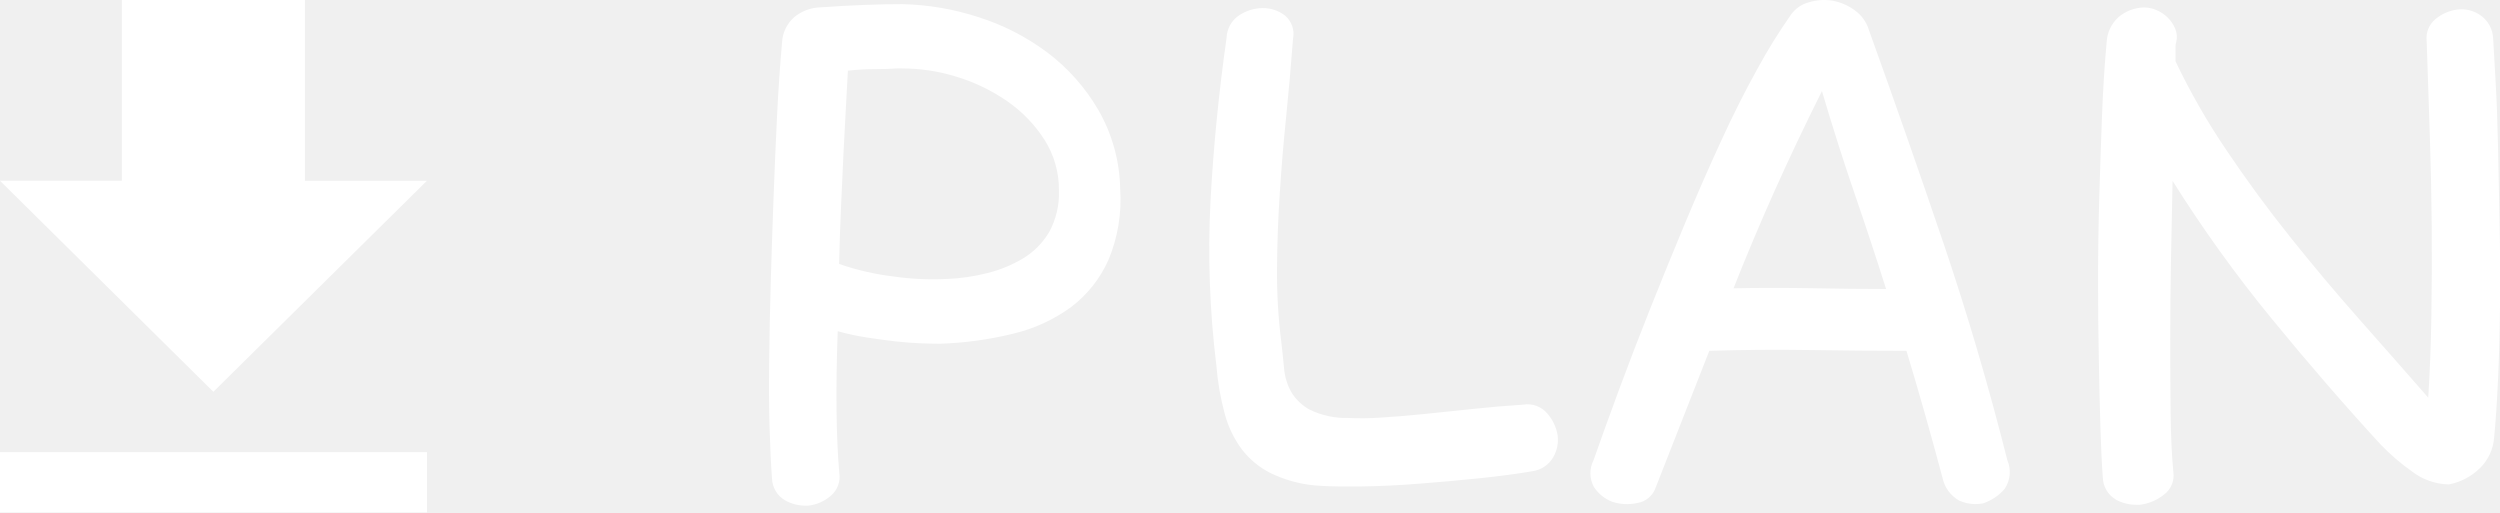
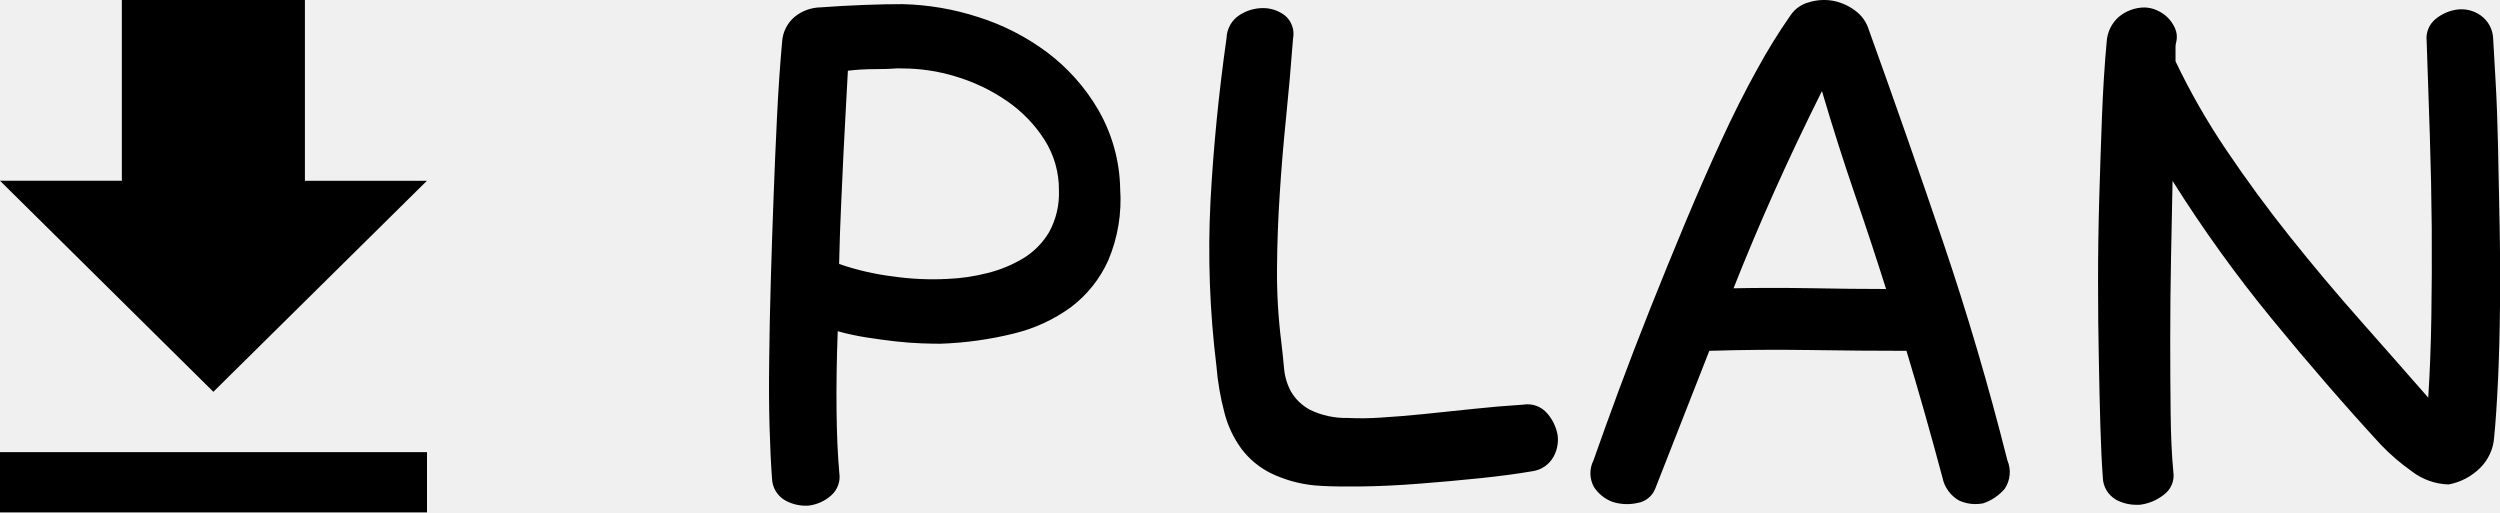
<svg xmlns="http://www.w3.org/2000/svg" width="102.587" height="21.027">
-   <path id="planbtn" data-name="합치기 3" d="M-2034-2375.973v-2.475h17.522v2.475Zm32.209-.5a1.072,1.072,0,0,1-.53-.9q-.064-.835-.1-2.087t-.015-2.76q.015-1.51.064-3.21t.113-3.419q.063-1.719.144-3.372t.209-3.066a1.461,1.461,0,0,1,.5-1.011,1.739,1.739,0,0,1,1.075-.4q.867-.065,1.8-.1t1.572-.032a10.881,10.881,0,0,1,3.1.53,9.512,9.512,0,0,1,2.825,1.445,7.965,7.965,0,0,1,2.1,2.36,6.717,6.717,0,0,1,.9,3.243,6.4,6.4,0,0,1-.482,2.921,4.952,4.952,0,0,1-1.525,1.926,6.6,6.6,0,0,1-2.36,1.092,14.527,14.527,0,0,1-3.018.418c-.193,0-.45-.005-.77-.016s-.675-.038-1.06-.08-.78-.1-1.187-.161a10.535,10.535,0,0,1-1.188-.256q-.065,1.733-.049,3.226t.113,2.584a1.018,1.018,0,0,1-.337.932,1.7,1.7,0,0,1-.948.417q-.054,0-.108,0A1.723,1.723,0,0,1-2001.791-2376.473Zm4.639-17.722c-.278.022-.6.032-.963.032a9.473,9.473,0,0,0-1.092.064q-.031.61-.08,1.477t-.1,1.895q-.047,1.028-.1,2.183t-.08,2.376a10.84,10.84,0,0,0,2.231.514,11.432,11.432,0,0,0,2.2.1,7.886,7.886,0,0,0,1.653-.241,5.361,5.361,0,0,0,1.477-.609,3.1,3.1,0,0,0,1.059-1.076,3.287,3.287,0,0,0,.4-1.7,3.8,3.8,0,0,0-.594-2.087,5.583,5.583,0,0,0-1.541-1.589,7.455,7.455,0,0,0-2.12-1.011,7.452,7.452,0,0,0-2.166-.324Zm49.971,17.69a1.07,1.07,0,0,1-.53-.9q-.063-.834-.1-2.086t-.064-2.761q-.032-1.509-.032-3.21t.049-3.4q.049-1.7.112-3.355t.193-3.066a1.487,1.487,0,0,1,.481-1.011,1.669,1.669,0,0,1,1.059-.4,1.277,1.277,0,0,1,.514.113,1.448,1.448,0,0,1,.449.3,1.442,1.442,0,0,1,.305.449.866.866,0,0,1,.049.545.709.709,0,0,0-.032.225v.578a28.007,28.007,0,0,0,2.087,3.644q1.219,1.813,2.616,3.563t2.857,3.4q1.462,1.652,2.81,3.194.1-1.542.128-3.307t.016-3.66q-.016-1.894-.08-3.837t-.129-3.836a1.01,1.01,0,0,1,.37-.9,1.762,1.762,0,0,1,.883-.385,1.363,1.363,0,0,1,.963.24,1.22,1.22,0,0,1,.513.948q.032.578.1,1.75t.1,2.68q.032,1.509.065,3.21t.016,3.323q-.016,1.622-.081,3.034t-.16,2.376a1.949,1.949,0,0,1-.578,1.252,2.475,2.475,0,0,1-1.284.674,2.585,2.585,0,0,1-1.525-.545,8.81,8.81,0,0,1-1.268-1.092q-2.215-2.409-4.463-5.153a55.3,55.3,0,0,1-4.077-5.666q-.032,1.509-.064,3.194t-.032,3.291q0,1.6.016,3.034t.112,2.424a.975.975,0,0,1-.385.931,1.957,1.957,0,0,1-1,.417c-.038,0-.077,0-.115,0A1.759,1.759,0,0,1-1947.182-2376.5Zm-6.421.049a1.4,1.4,0,0,1-.69-.948q-.738-2.761-1.477-5.2-1.862,0-3.949-.032t-4.141.032l-2.216,5.65a.946.946,0,0,1-.738.594,1.951,1.951,0,0,1-1.027-.049,1.567,1.567,0,0,1-.755-.61,1.17,1.17,0,0,1-.016-1.091q.45-1.285,1.044-2.89t1.284-3.339q.69-1.733,1.428-3.5t1.477-3.371q.738-1.607,1.477-2.937a23.384,23.384,0,0,1,1.38-2.232,1.306,1.306,0,0,1,.754-.529,2.115,2.115,0,0,1,.963-.064,2.2,2.2,0,0,1,.9.385,1.529,1.529,0,0,1,.594.818q1.573,4.366,3.049,8.716t2.633,8.942a1.225,1.225,0,0,1-.112,1.172,2,2,0,0,1-.883.594,1.744,1.744,0,0,1-.319.03A1.6,1.6,0,0,1-1953.6-2376.456Zm-6.052-8.717q1.636.032,3.049.032-.609-1.927-1.283-3.885t-1.349-4.237q-1.058,2.118-1.942,4.093t-1.686,4q.787-.016,1.59-.016T-1959.654-2385.173Zm-20.418,8.09a5.3,5.3,0,0,1-1.782-.5,3.431,3.431,0,0,1-1.188-.979,4.317,4.317,0,0,1-.707-1.477,10.937,10.937,0,0,1-.337-1.958,39,39,0,0,1-.241-6.758q.177-3.29.659-6.693a1.159,1.159,0,0,1,.529-.932,1.777,1.777,0,0,1,.947-.288,1.471,1.471,0,0,1,.915.3.98.98,0,0,1,.337.948q-.128,1.7-.289,3.274t-.257,3.1q-.1,1.524-.112,3.034a22.69,22.69,0,0,0,.176,3.049q.065.546.113,1.075a2.415,2.415,0,0,0,.289.963,1.985,1.985,0,0,0,.77.739,3.392,3.392,0,0,0,1.558.337,11.666,11.666,0,0,0,1.348-.015q.8-.048,1.766-.145t2.006-.209q1.044-.112,2.071-.177a1.063,1.063,0,0,1,1,.369,1.815,1.815,0,0,1,.418.883,1.439,1.439,0,0,1-.177.9,1.172,1.172,0,0,1-.85.578q-.931.161-2.167.289t-2.5.225q-1.269.1-2.408.113l-.428,0Q-1979.477-2377.031-1980.072-2377.083Zm-53.928-12.5h5V-2397h7.512v7.42h5.005l-8.761,8.657Z" transform="translate(2034 2397)" fill="#fff" />
+   <path id="planbtn" data-name="합치기 3" d="M-2034-2375.973v-2.475h17.522v2.475Zm32.209-.5a1.072,1.072,0,0,1-.53-.9q-.064-.835-.1-2.087t-.015-2.76q.015-1.51.064-3.21t.113-3.419q.063-1.719.144-3.372t.209-3.066a1.461,1.461,0,0,1,.5-1.011,1.739,1.739,0,0,1,1.075-.4q.867-.065,1.8-.1t1.572-.032a10.881,10.881,0,0,1,3.1.53,9.512,9.512,0,0,1,2.825,1.445,7.965,7.965,0,0,1,2.1,2.36,6.717,6.717,0,0,1,.9,3.243,6.4,6.4,0,0,1-.482,2.921,4.952,4.952,0,0,1-1.525,1.926,6.6,6.6,0,0,1-2.36,1.092,14.527,14.527,0,0,1-3.018.418c-.193,0-.45-.005-.77-.016s-.675-.038-1.06-.08-.78-.1-1.187-.161a10.535,10.535,0,0,1-1.188-.256q-.065,1.733-.049,3.226t.113,2.584a1.018,1.018,0,0,1-.337.932,1.7,1.7,0,0,1-.948.417q-.054,0-.108,0A1.723,1.723,0,0,1-2001.791-2376.473Zm4.639-17.722c-.278.022-.6.032-.963.032a9.473,9.473,0,0,0-1.092.064q-.031.61-.08,1.477t-.1,1.895q-.047,1.028-.1,2.183t-.08,2.376a10.84,10.84,0,0,0,2.231.514,11.432,11.432,0,0,0,2.2.1,7.886,7.886,0,0,0,1.653-.241,5.361,5.361,0,0,0,1.477-.609,3.1,3.1,0,0,0,1.059-1.076,3.287,3.287,0,0,0,.4-1.7,3.8,3.8,0,0,0-.594-2.087,5.583,5.583,0,0,0-1.541-1.589,7.455,7.455,0,0,0-2.12-1.011,7.452,7.452,0,0,0-2.166-.324Zm49.971,17.69a1.07,1.07,0,0,1-.53-.9q-.063-.834-.1-2.086t-.064-2.761q-.032-1.509-.032-3.21t.049-3.4q.049-1.7.112-3.355t.193-3.066a1.487,1.487,0,0,1,.481-1.011,1.669,1.669,0,0,1,1.059-.4,1.277,1.277,0,0,1,.514.113,1.448,1.448,0,0,1,.449.3,1.442,1.442,0,0,1,.305.449.866.866,0,0,1,.049.545.709.709,0,0,0-.032.225v.578a28.007,28.007,0,0,0,2.087,3.644q1.219,1.813,2.616,3.563t2.857,3.4q1.462,1.652,2.81,3.194.1-1.542.128-3.307t.016-3.66q-.016-1.894-.08-3.837t-.129-3.836a1.01,1.01,0,0,1,.37-.9,1.762,1.762,0,0,1,.883-.385,1.363,1.363,0,0,1,.963.24,1.22,1.22,0,0,1,.513.948q.032.578.1,1.75t.1,2.68q.032,1.509.065,3.21t.016,3.323q-.016,1.622-.081,3.034t-.16,2.376a1.949,1.949,0,0,1-.578,1.252,2.475,2.475,0,0,1-1.284.674,2.585,2.585,0,0,1-1.525-.545,8.81,8.81,0,0,1-1.268-1.092q-2.215-2.409-4.463-5.153a55.3,55.3,0,0,1-4.077-5.666q-.032,1.509-.064,3.194t-.032,3.291q0,1.6.016,3.034t.112,2.424a.975.975,0,0,1-.385.931,1.957,1.957,0,0,1-1,.417c-.038,0-.077,0-.115,0A1.759,1.759,0,0,1-1947.182-2376.5Zm-6.421.049a1.4,1.4,0,0,1-.69-.948q-.738-2.761-1.477-5.2-1.862,0-3.949-.032t-4.141.032l-2.216,5.65a.946.946,0,0,1-.738.594,1.951,1.951,0,0,1-1.027-.049,1.567,1.567,0,0,1-.755-.61,1.17,1.17,0,0,1-.016-1.091q.45-1.285,1.044-2.89t1.284-3.339q.69-1.733,1.428-3.5t1.477-3.371q.738-1.607,1.477-2.937a23.384,23.384,0,0,1,1.38-2.232,1.306,1.306,0,0,1,.754-.529,2.115,2.115,0,0,1,.963-.064,2.2,2.2,0,0,1,.9.385,1.529,1.529,0,0,1,.594.818q1.573,4.366,3.049,8.716t2.633,8.942a1.225,1.225,0,0,1-.112,1.172,2,2,0,0,1-.883.594,1.744,1.744,0,0,1-.319.03A1.6,1.6,0,0,1-1953.6-2376.456Zm-6.052-8.717q1.636.032,3.049.032-.609-1.927-1.283-3.885t-1.349-4.237q-1.058,2.118-1.942,4.093t-1.686,4q.787-.016,1.59-.016T-1959.654-2385.173Zm-20.418,8.09a5.3,5.3,0,0,1-1.782-.5,3.431,3.431,0,0,1-1.188-.979,4.317,4.317,0,0,1-.707-1.477,10.937,10.937,0,0,1-.337-1.958,39,39,0,0,1-.241-6.758q.177-3.29.659-6.693a1.159,1.159,0,0,1,.529-.932,1.777,1.777,0,0,1,.947-.288,1.471,1.471,0,0,1,.915.3.98.98,0,0,1,.337.948q-.128,1.7-.289,3.274t-.257,3.1q-.1,1.524-.112,3.034a22.69,22.69,0,0,0,.176,3.049q.065.546.113,1.075a2.415,2.415,0,0,0,.289.963,1.985,1.985,0,0,0,.77.739,3.392,3.392,0,0,0,1.558.337,11.666,11.666,0,0,0,1.348-.015q.8-.048,1.766-.145t2.006-.209q1.044-.112,2.071-.177a1.063,1.063,0,0,1,1,.369,1.815,1.815,0,0,1,.418.883,1.439,1.439,0,0,1-.177.9,1.172,1.172,0,0,1-.85.578q-.931.161-2.167.289t-2.5.225q-1.269.1-2.408.113l-.428,0Q-1979.477-2377.031-1980.072-2377.083Zm-53.928-12.5h5V-2397h7.512v7.42h5.005l-8.761,8.657Z" transform="translate(2034 2397)" />
</svg>
